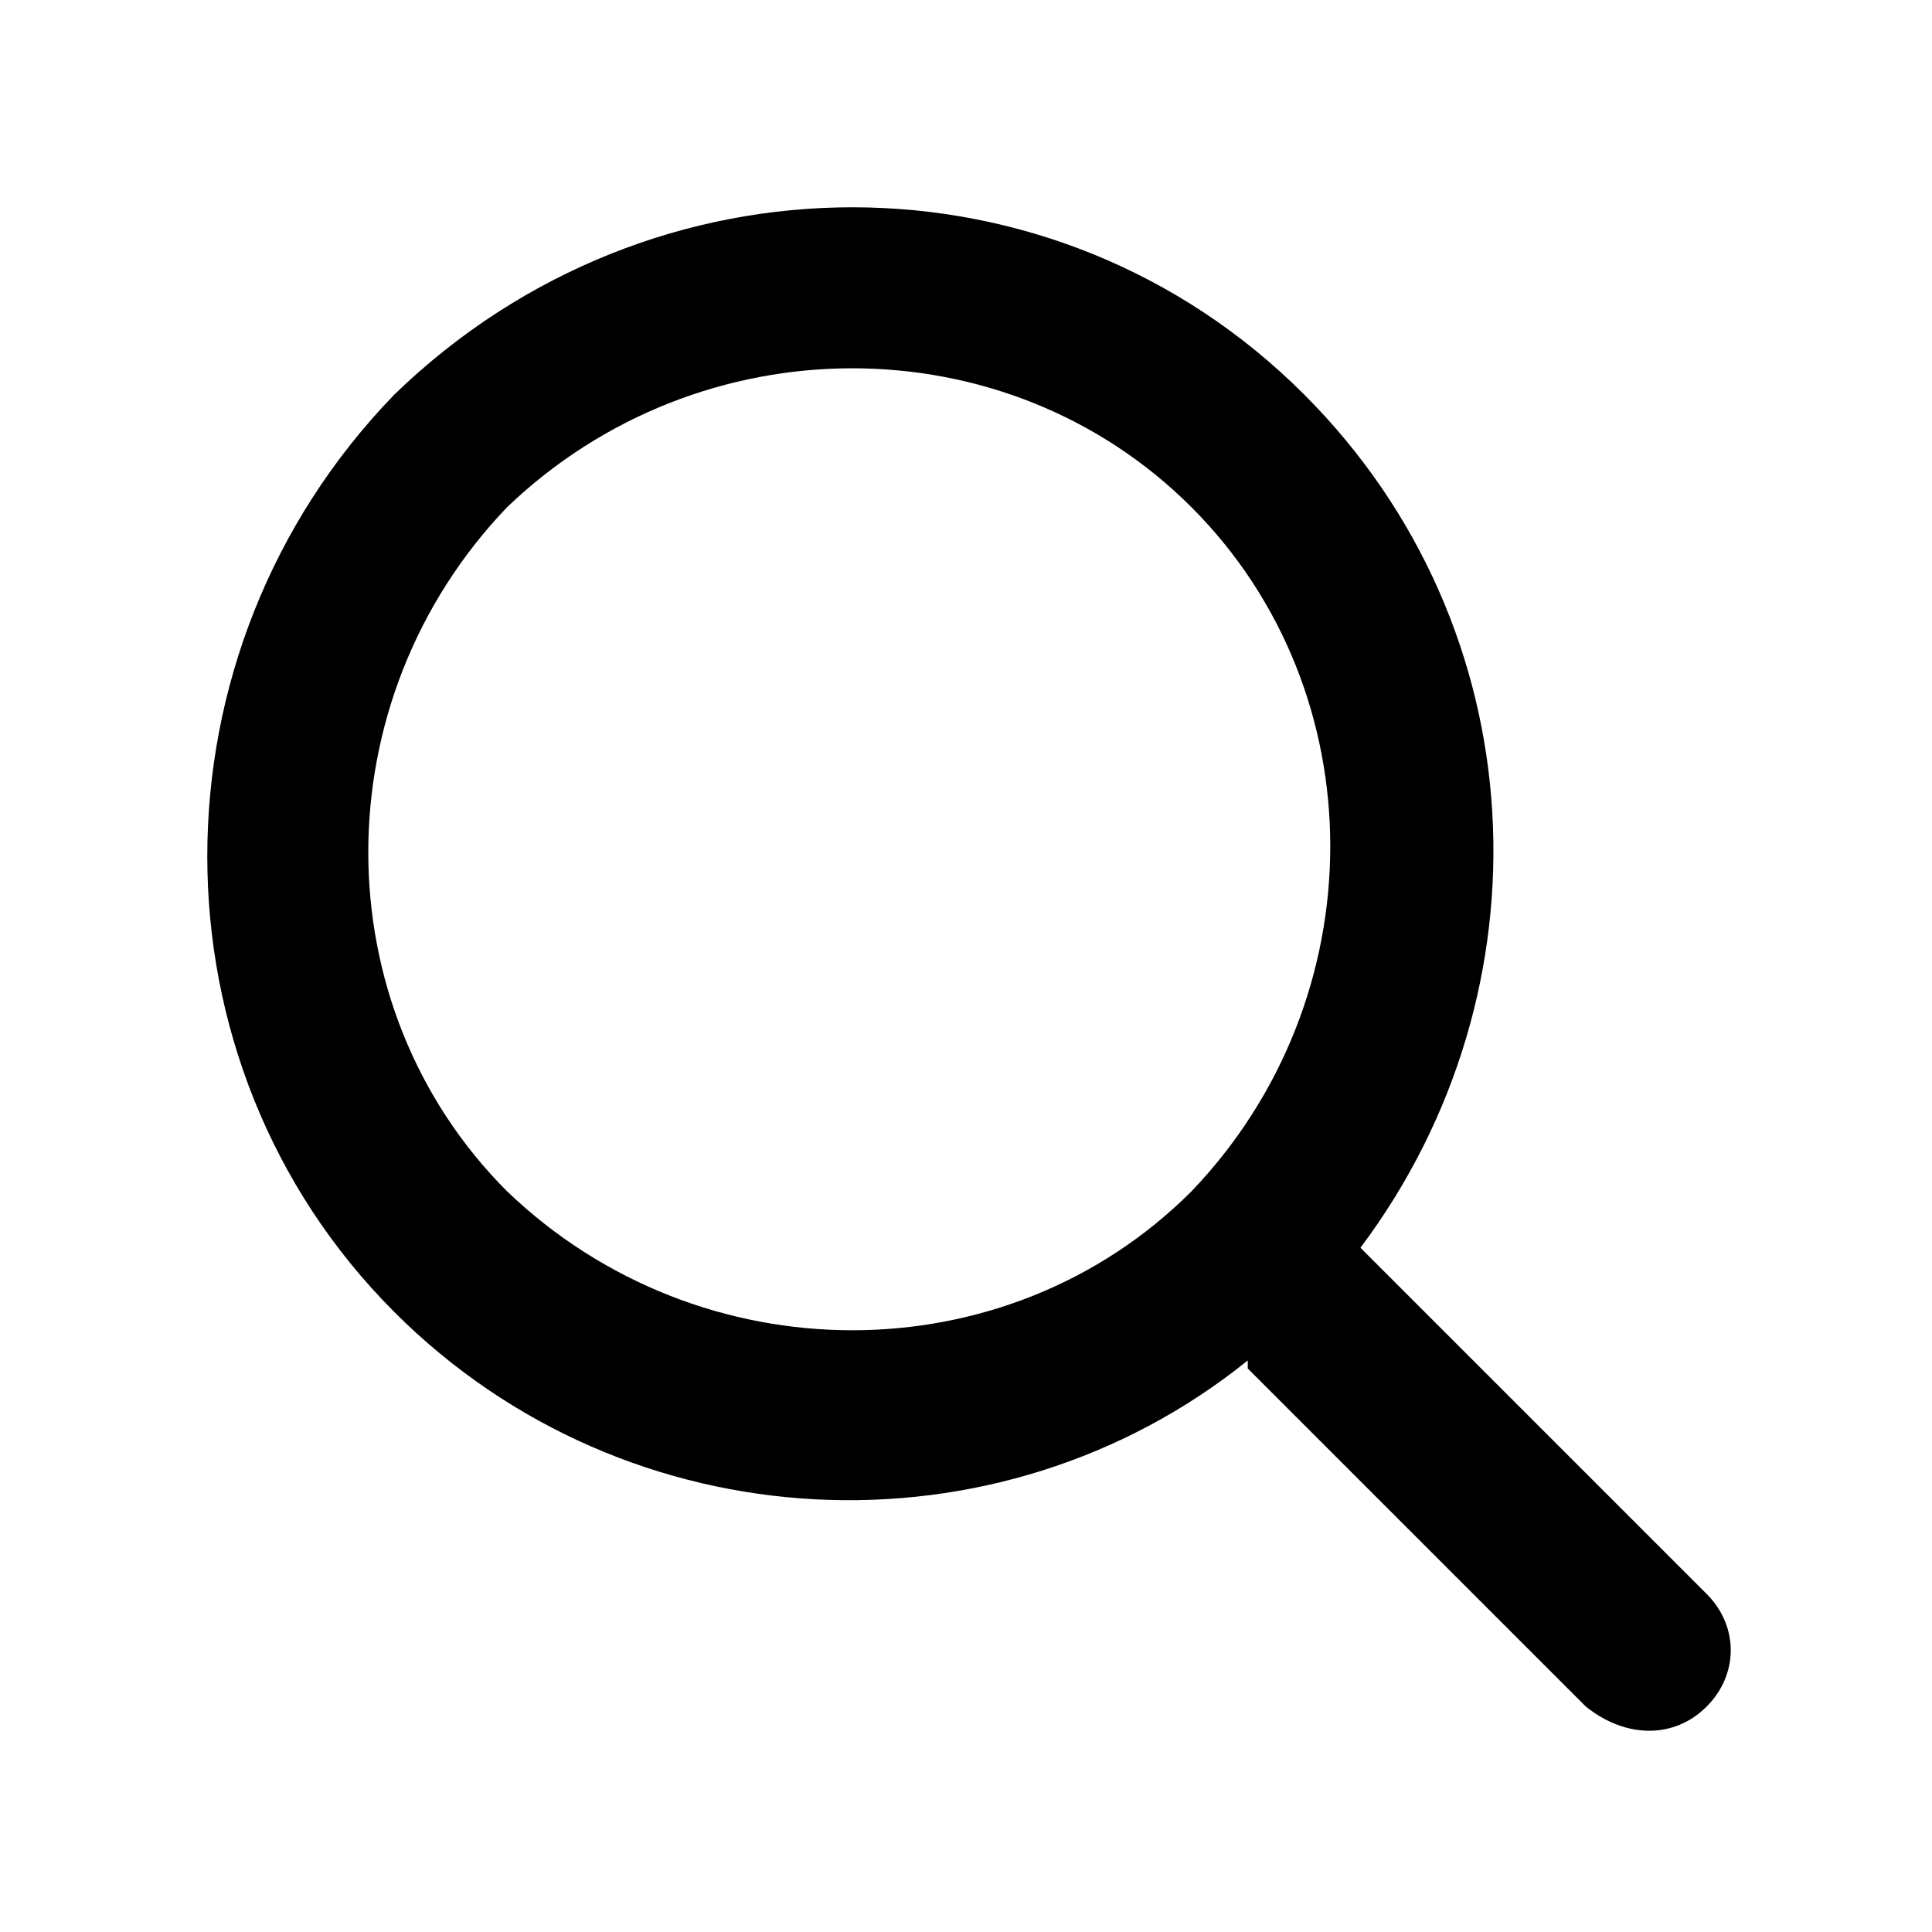
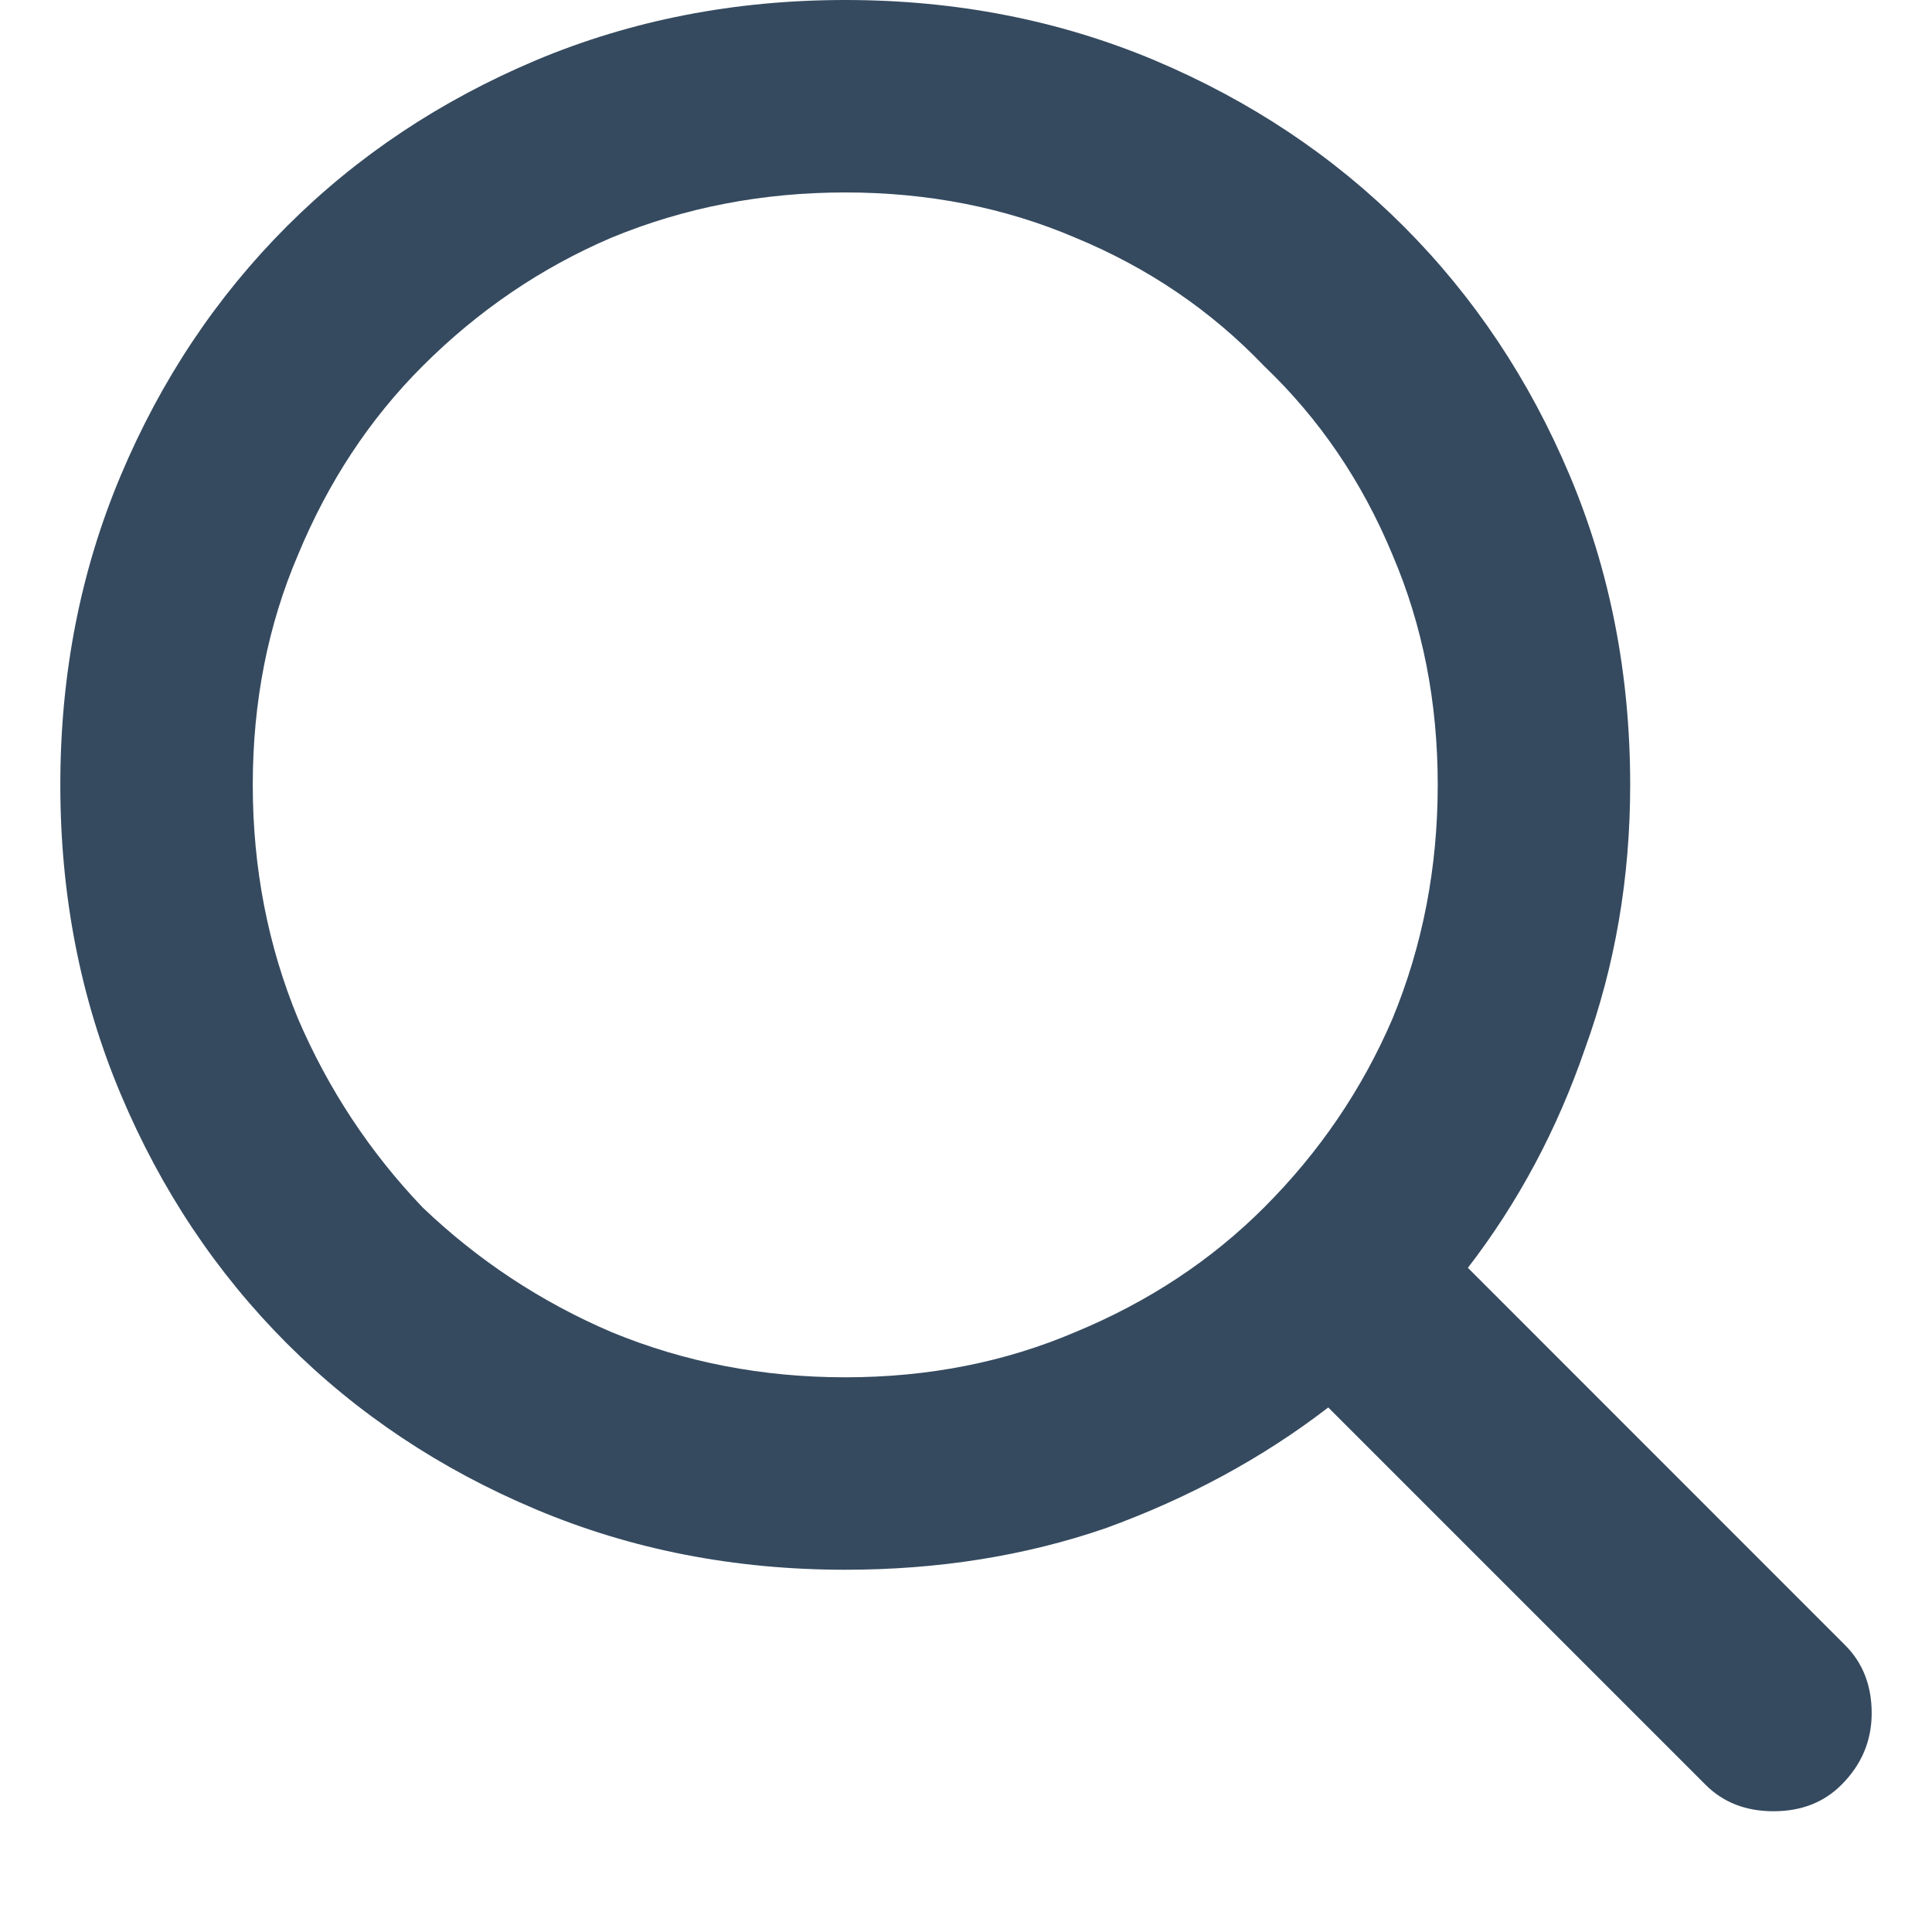
- <svg xmlns="http://www.w3.org/2000/svg" viewBox="0 0 24 24" width="24" height="24">
-   <path d="M16.9,15.5c2.4-3.2,2.2-7.7-0.7-10.6c-3.1-3.1-8.1-3.1-11.3,0c-3.1,3.2-3.1,8.3,0,11.4     c2.9,2.9,7.5,3.1,10.6,0.6c0,0.1,0,0.1,0,0.1l4.2,4.2c0.5,0.4,1.1,0.4,1.5,0c0.4-0.4,0.4-1,0-1.4L16.9,15.5     C16.9,15.5,16.9,15.5,16.9,15.5L16.9,15.5z M14.8,6.3c2.3,2.3,2.3,6.1,0,8.5c-2.3,2.3-6.1,2.3-8.5,0C4,12.5,4,8.7,6.3,6.3     C8.7,4,12.5,4,14.8,6.3z" />
+ <svg xmlns="http://www.w3.org/2000/svg" width="18" height="18" viewBox="0 0 18 18" fill="none">
+   <path d="M17.191 15.328C17.355 15.492 17.438 15.703 17.438 15.961C17.438 16.219 17.344 16.441 17.156 16.629C16.992 16.793 16.781 16.875 16.523 16.875C16.266 16.875 16.055 16.793 15.891 16.629L12.375 13.113C11.766 13.582 11.074 13.957 10.301 14.238C9.551 14.496 8.742 14.625 7.875 14.625C6.844 14.625 5.883 14.438 4.992 14.062C4.102 13.688 3.328 13.172 2.672 12.516C2.016 11.859 1.5 11.086 1.125 10.195C0.75 9.305 0.562 8.344 0.562 7.312C0.562 6.281 0.75 5.32 1.125 4.43C1.5 3.539 2.016 2.766 2.672 2.109C3.328 1.453 4.102 0.938 4.992 0.562C5.883 0.188 6.844 0 7.875 0C8.906 0 9.867 0.188 10.758 0.562C11.648 0.938 12.422 1.453 13.078 2.109C13.734 2.766 14.25 3.539 14.625 4.43C15 5.32 15.188 6.281 15.188 7.312C15.188 8.18 15.047 9 14.766 9.773C14.508 10.523 14.145 11.203 13.676 11.812L17.191 15.328ZM7.875 12.832C8.648 12.832 9.363 12.691 10.02 12.41C10.699 12.129 11.285 11.742 11.777 11.25C12.293 10.734 12.691 10.148 12.973 9.492C13.254 8.812 13.395 8.086 13.395 7.312C13.395 6.539 13.254 5.824 12.973 5.168C12.691 4.488 12.293 3.902 11.777 3.41C11.285 2.895 10.699 2.496 10.02 2.215C9.363 1.934 8.648 1.793 7.875 1.793C7.102 1.793 6.375 1.934 5.695 2.215C5.039 2.496 4.453 2.895 3.938 3.41C3.445 3.902 3.059 4.488 2.777 5.168C2.496 5.824 2.355 6.539 2.355 7.312C2.355 8.086 2.496 8.812 2.777 9.492C3.059 10.148 3.445 10.734 3.938 11.25C4.453 11.742 5.039 12.129 5.695 12.41C6.375 12.691 7.102 12.832 7.875 12.832Z" fill="#354A5F" />
</svg>
